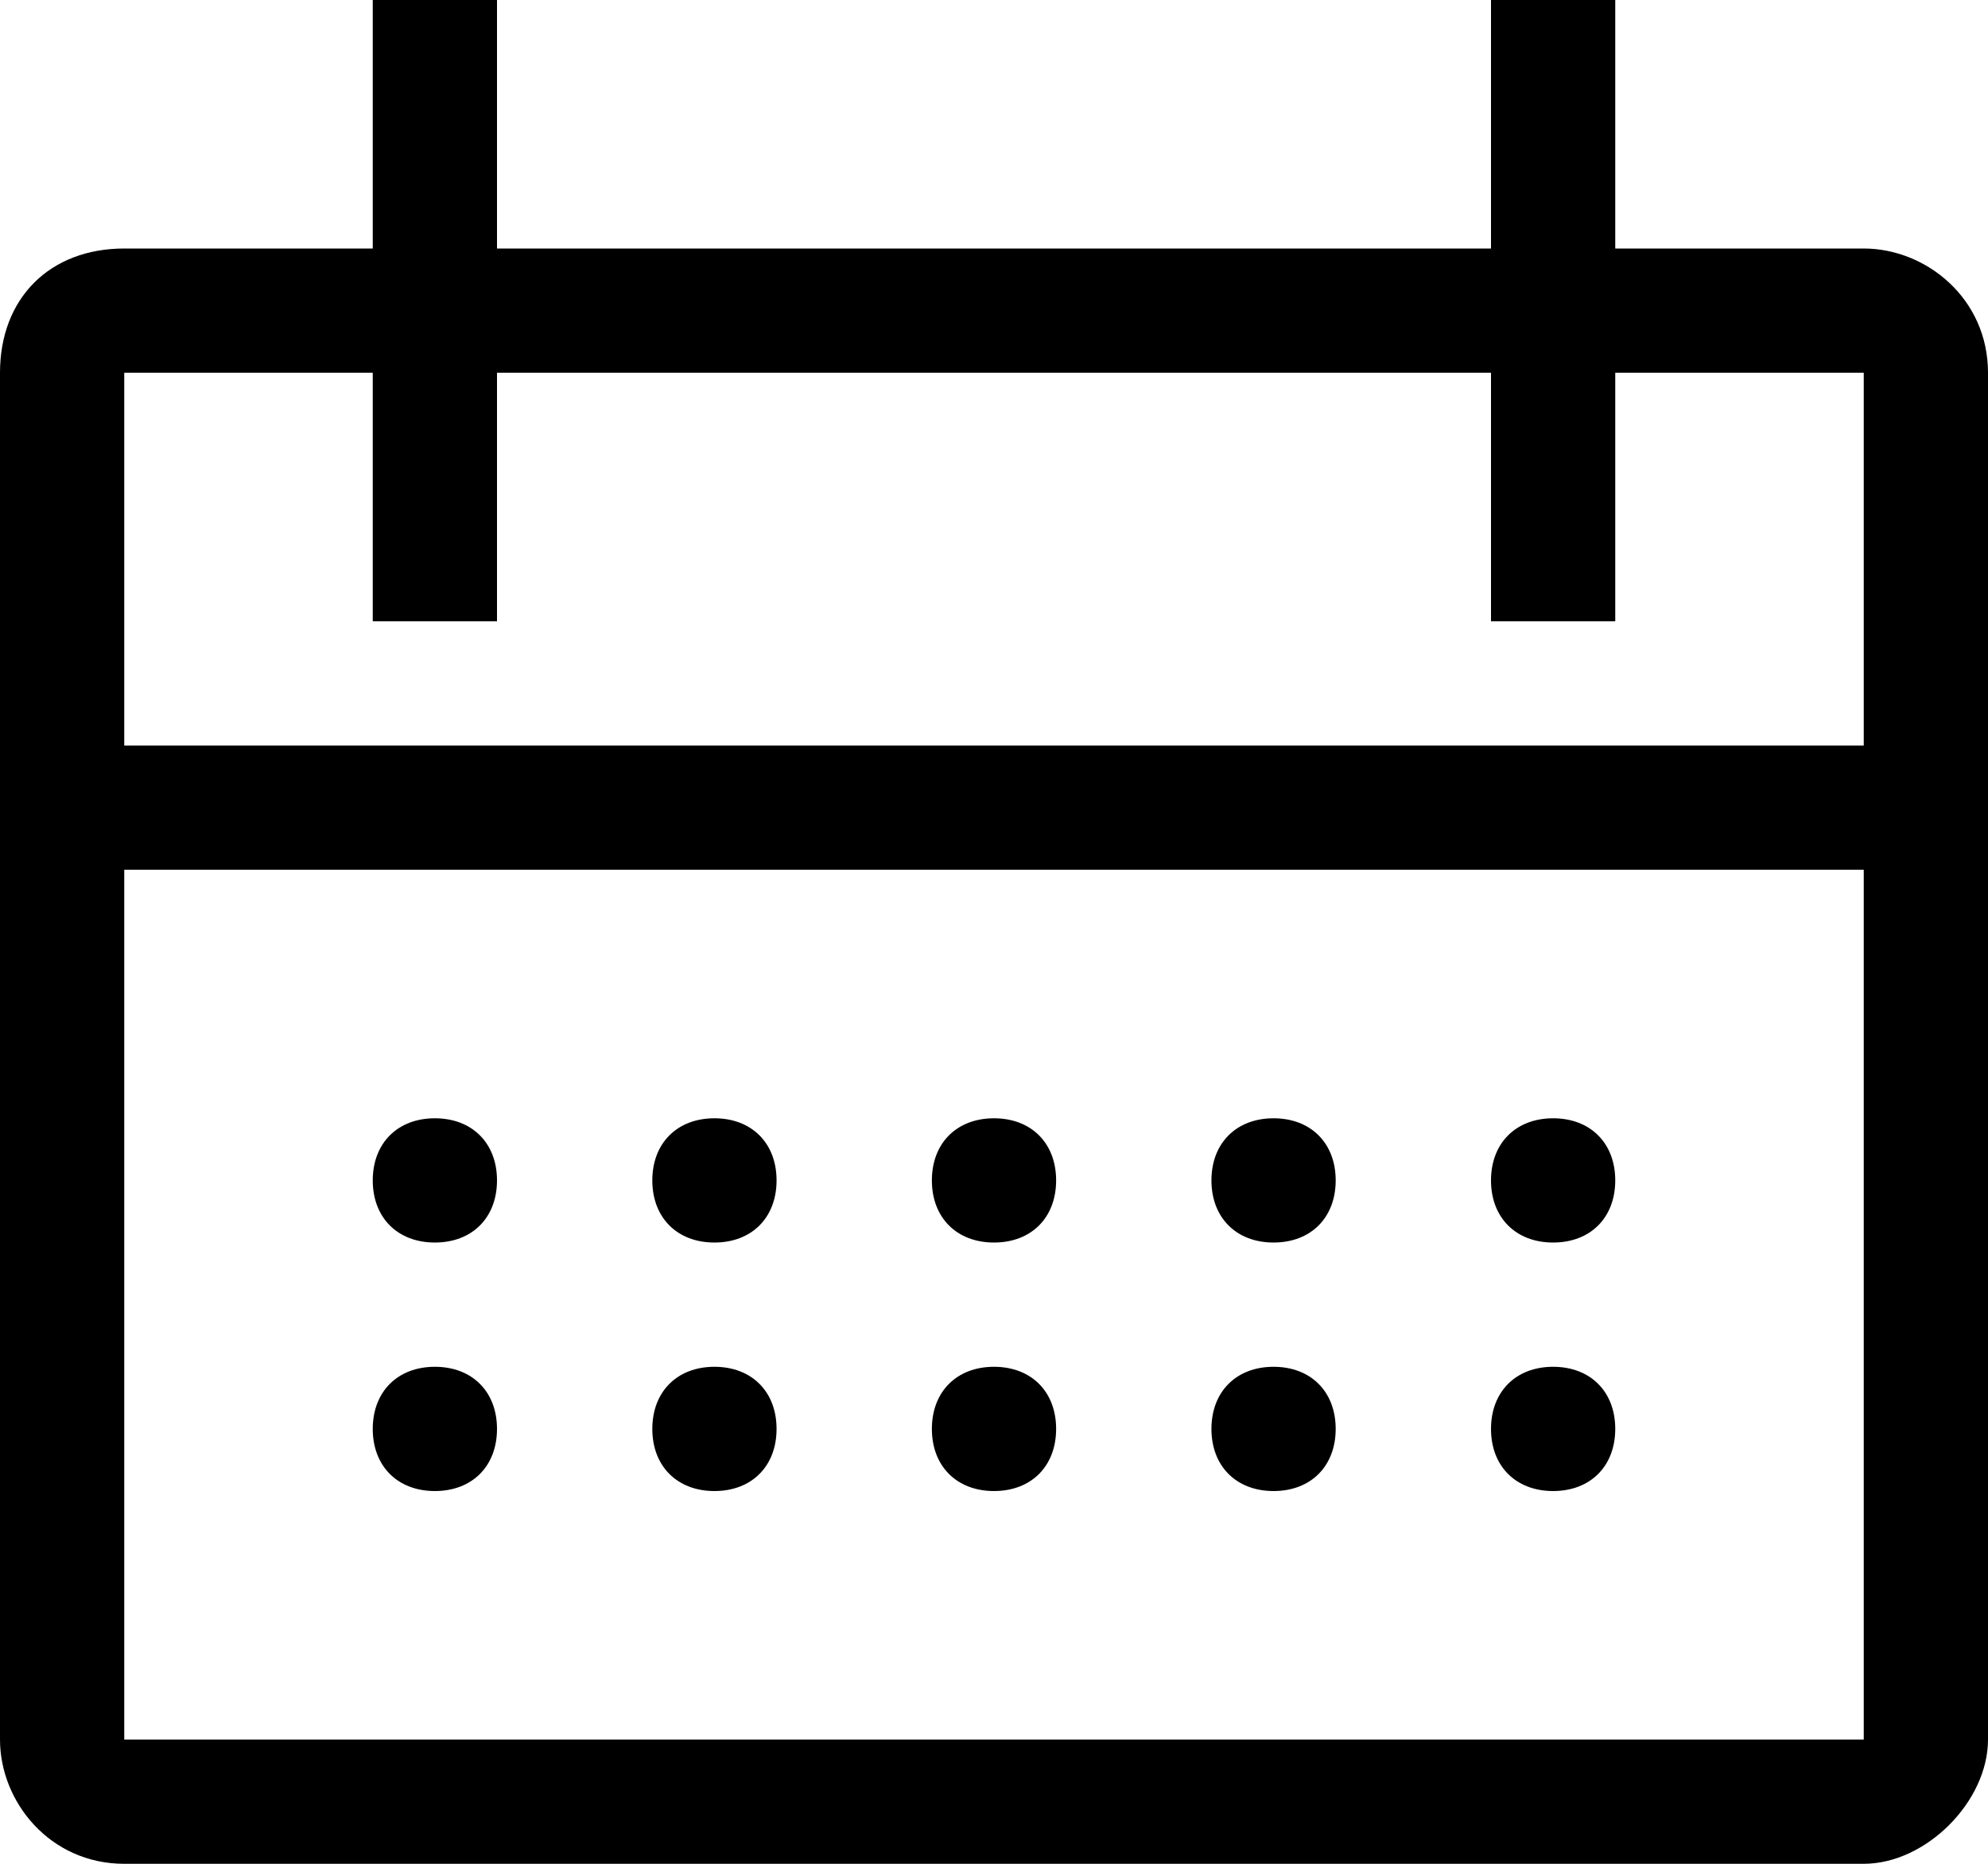
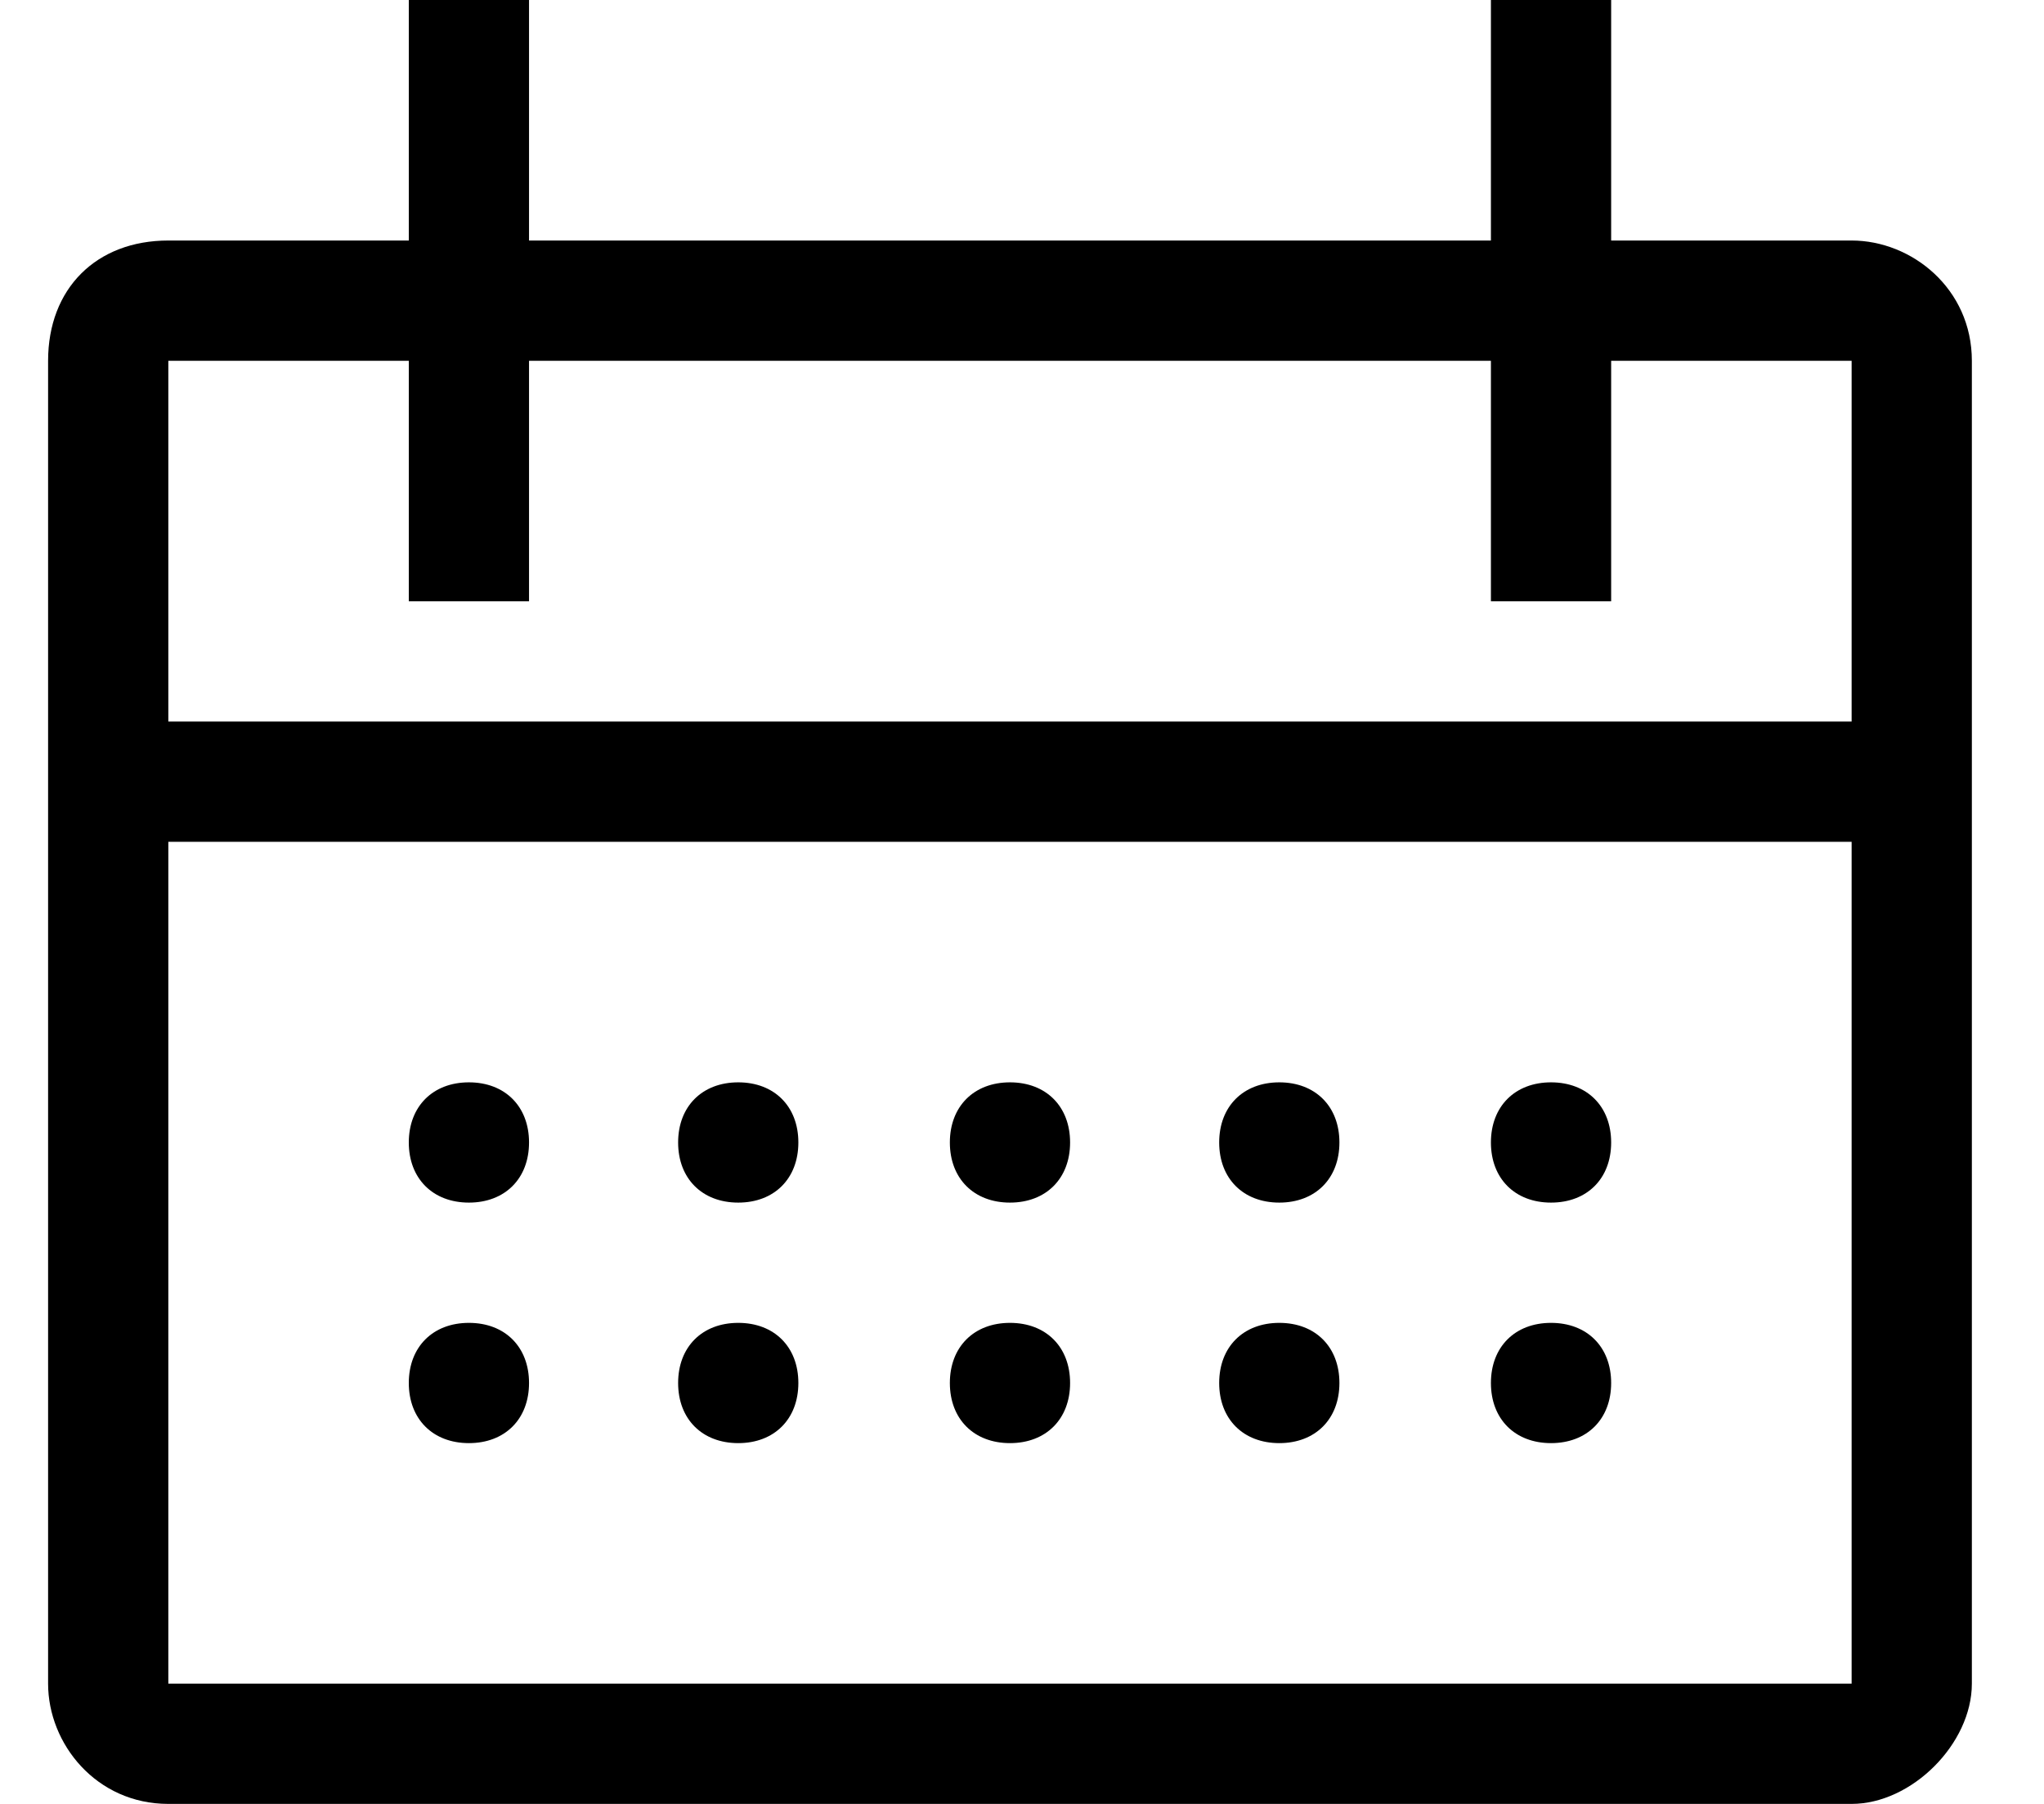
- <svg xmlns="http://www.w3.org/2000/svg" width="16" height="15" fill="none" viewBox="0 0 16 15">
-   <path fill="#000" d="M5.75 10c.3 0 .5-.2.5-.5s-.2-.5-.5-.5-.5.2-.5.5.2.5.5.5Z" />
-   <path fill="#000" d="M15 2h-2V0h-1v2H4V0H3v2H1c-.6 0-1 .4-1 1v11c0 .5.4 1 1 1h14c.5 0 1-.5 1-1V3c0-.6-.5-1-1-1Zm0 12H1V7h14v7ZM1 6V3h2v2h1V3h8v2h1V3h2v3H1Z" />
-   <path fill="#000" d="M8 10c.3 0 .5-.2.5-.5S8.3 9 8 9s-.5.2-.5.5.2.5.5.5ZM10.25 10c.3 0 .5-.2.5-.5s-.2-.5-.5-.5-.5.2-.5.5.2.5.5.5ZM5.75 11c-.3 0-.5.2-.5.5s.2.5.5.5.5-.2.5-.5-.2-.5-.5-.5ZM3.5 10c.3 0 .5-.2.5-.5S3.8 9 3.5 9s-.5.2-.5.5.2.5.5.5ZM3.5 11c-.3 0-.5.2-.5.5s.2.5.5.5.5-.2.5-.5-.2-.5-.5-.5ZM8 11c-.3 0-.5.2-.5.5s.2.5.5.5.5-.2.5-.5-.2-.5-.5-.5ZM10.25 11c-.3 0-.5.2-.5.5s.2.5.5.5.5-.2.5-.5-.2-.5-.5-.5ZM12.5 10c.3 0 .5-.2.5-.5s-.2-.5-.5-.5-.5.2-.5.5.2.5.5.5ZM12.5 11c-.3 0-.5.2-.5.5s.2.5.5.5.5-.2.5-.5-.2-.5-.5-.5Z" />
+ <svg xmlns="http://www.w3.org/2000/svg" width="17" height="15" fill="none" viewBox="0 0 17 15">
+   <path fill="#000" d="M6.14 10c.3 0 .5-.2.5-.5s-.2-.5-.5-.5-.5.2-.5.5.2.5.5.5Z" />
+   <path fill="#000" d="M15.4 2h-2V0h-1v2h-8V0h-1v2h-2c-.6 0-1 .4-1 1v11c0 .5.4 1 1 1h14c.5 0 1-.5 1-1V3c0-.6-.5-1-1-1Zm0 12h-14V7h14v7Zm-14-8V3h2v2h1V3h8v2h1V3h2v3h-14Z" />
+   <path fill="#000" d="M8.4 10c.3 0 .5-.2.5-.5S8.7 9 8.4 9s-.5.2-.5.5.2.5.5.5ZM10.64 10c.3 0 .5-.2.5-.5s-.2-.5-.5-.5-.5.2-.5.5.2.5.5.5ZM6.14 11c-.3 0-.5.2-.5.5s.2.5.5.5.5-.2.5-.5-.2-.5-.5-.5ZM3.9 10c.3 0 .5-.2.5-.5S4.2 9 3.9 9s-.5.2-.5.5.2.5.5.5ZM3.9 11c-.3 0-.5.2-.5.5s.2.5.5.5.5-.2.5-.5-.2-.5-.5-.5ZM8.4 11c-.3 0-.5.2-.5.5s.2.5.5.5.5-.2.5-.5-.2-.5-.5-.5ZM10.64 11c-.3 0-.5.2-.5.5s.2.5.5.5.5-.2.5-.5-.2-.5-.5-.5ZM12.9 10c.3 0 .5-.2.5-.5s-.2-.5-.5-.5-.5.2-.5.5.2.5.5.5ZM12.9 11c-.3 0-.5.2-.5.5s.2.5.5.5.5-.2.5-.5-.2-.5-.5-.5Z" />
</svg>
